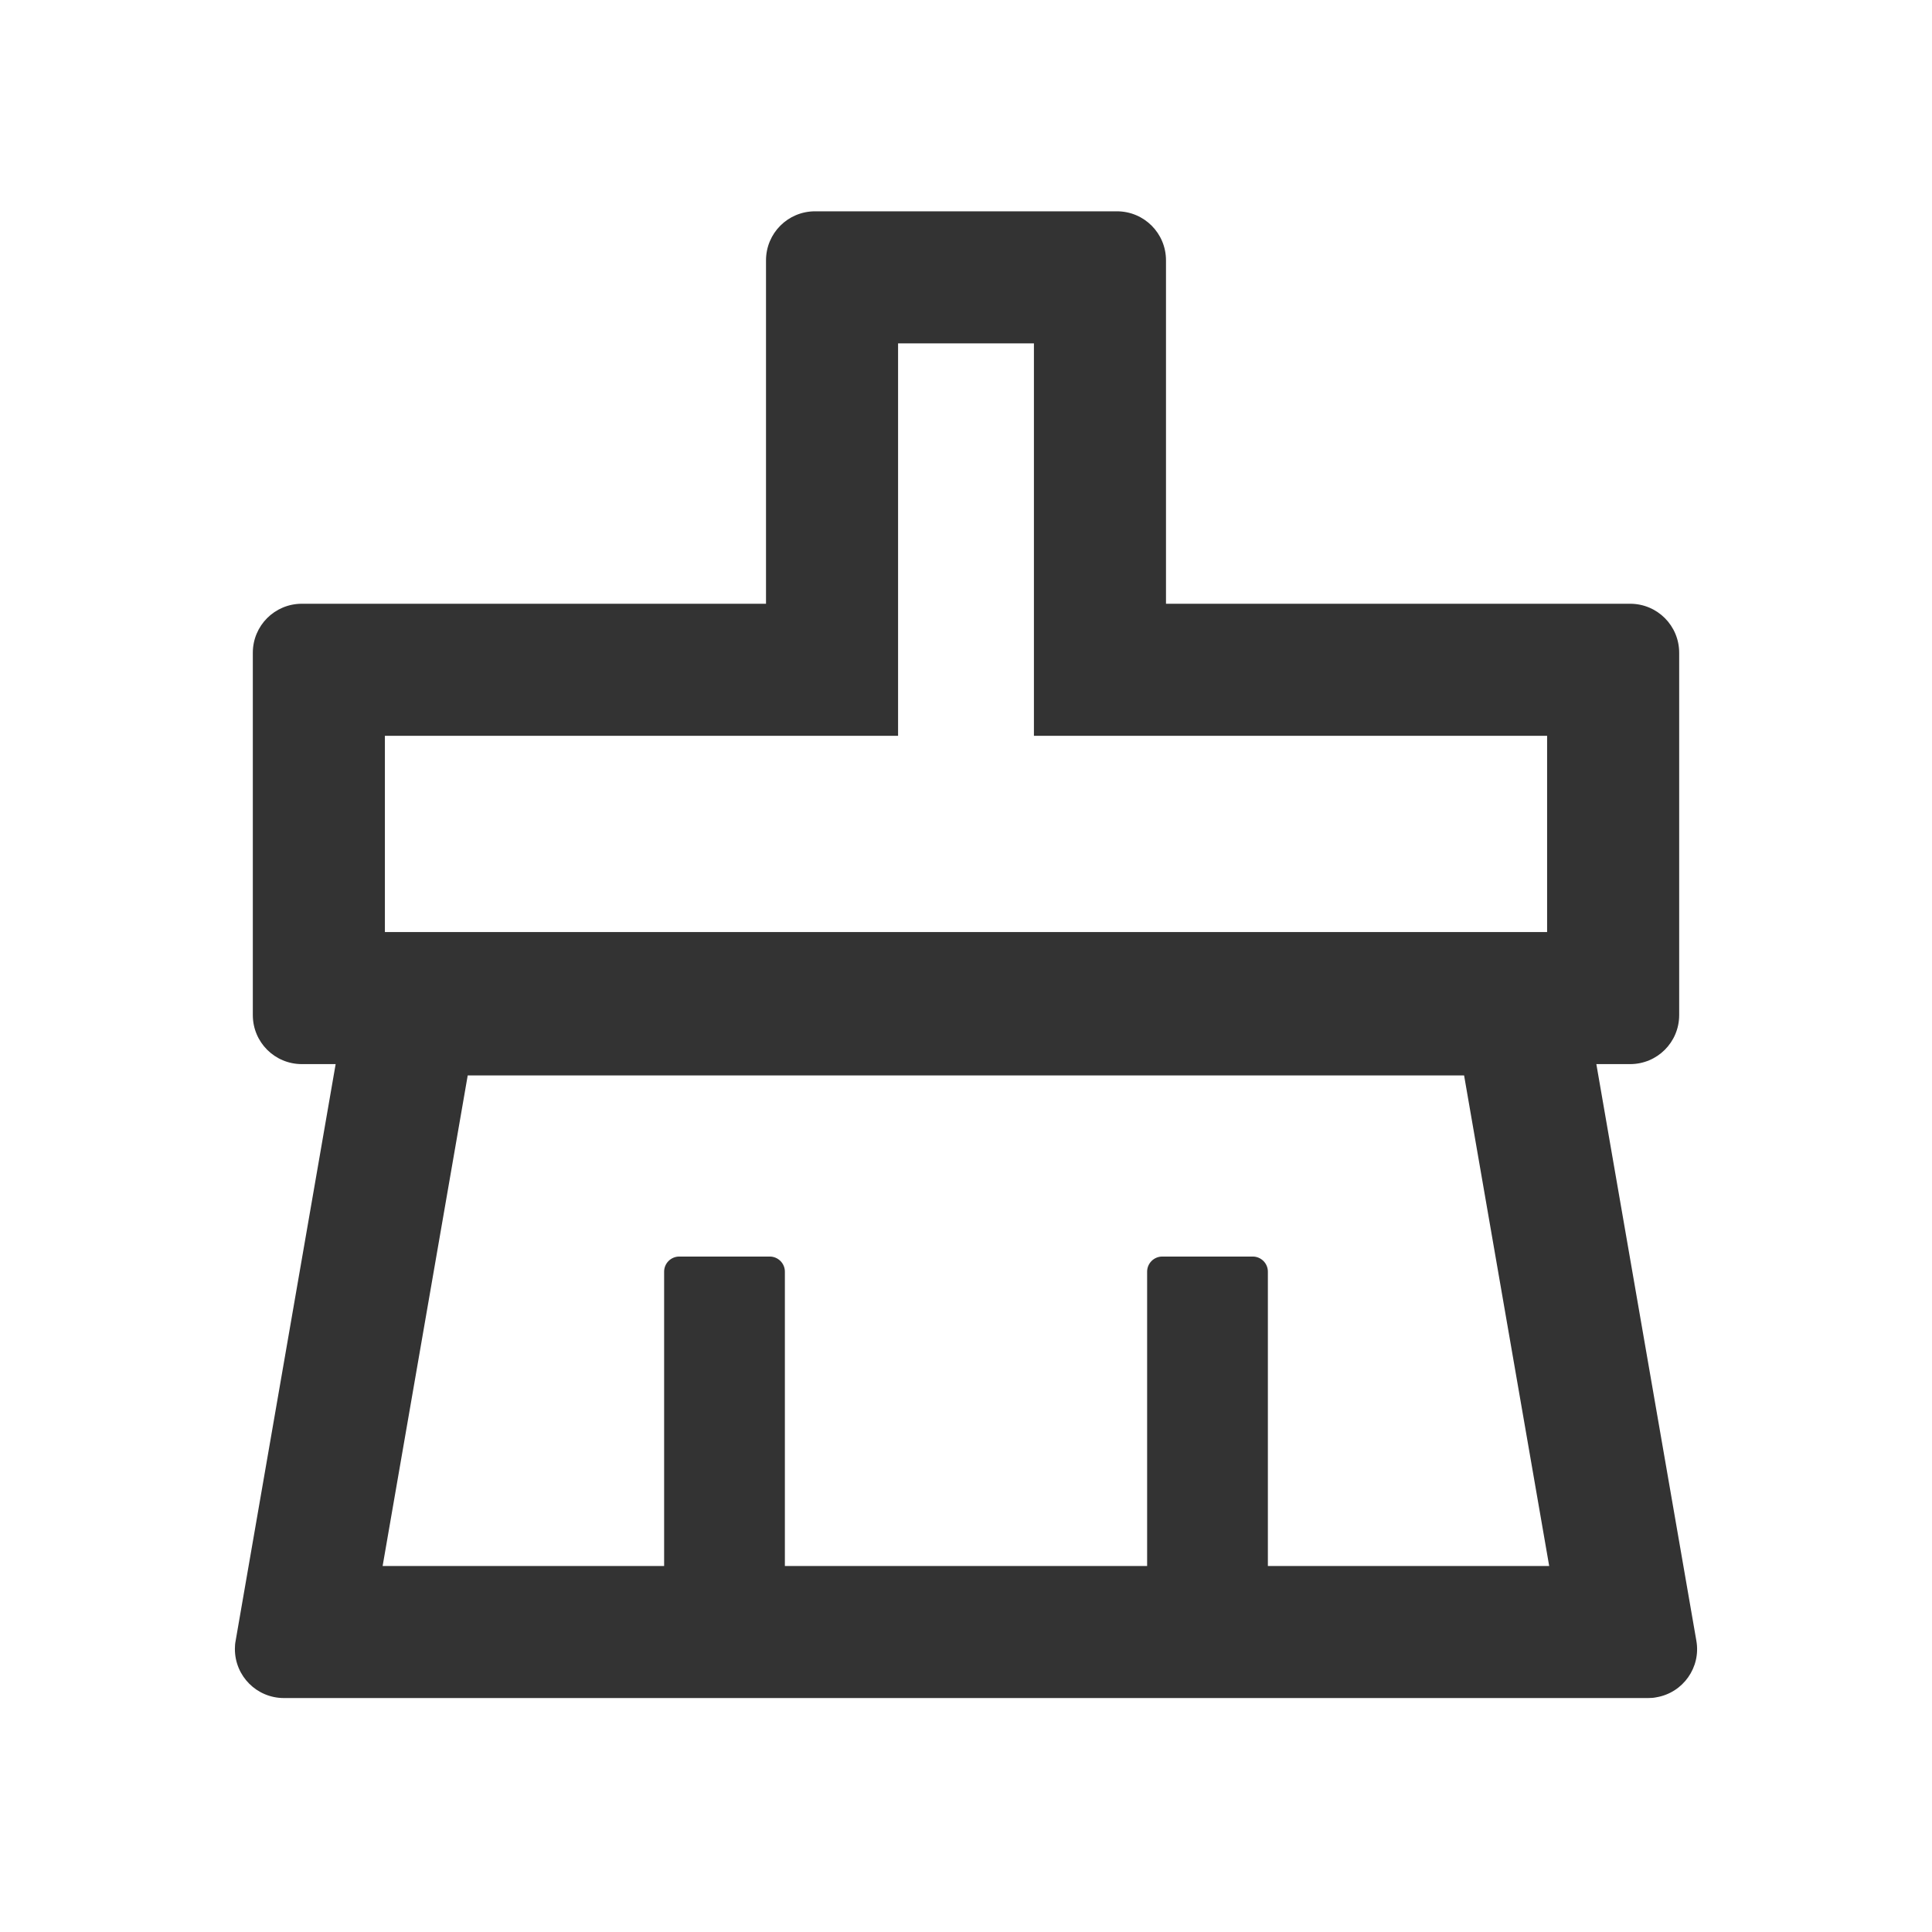
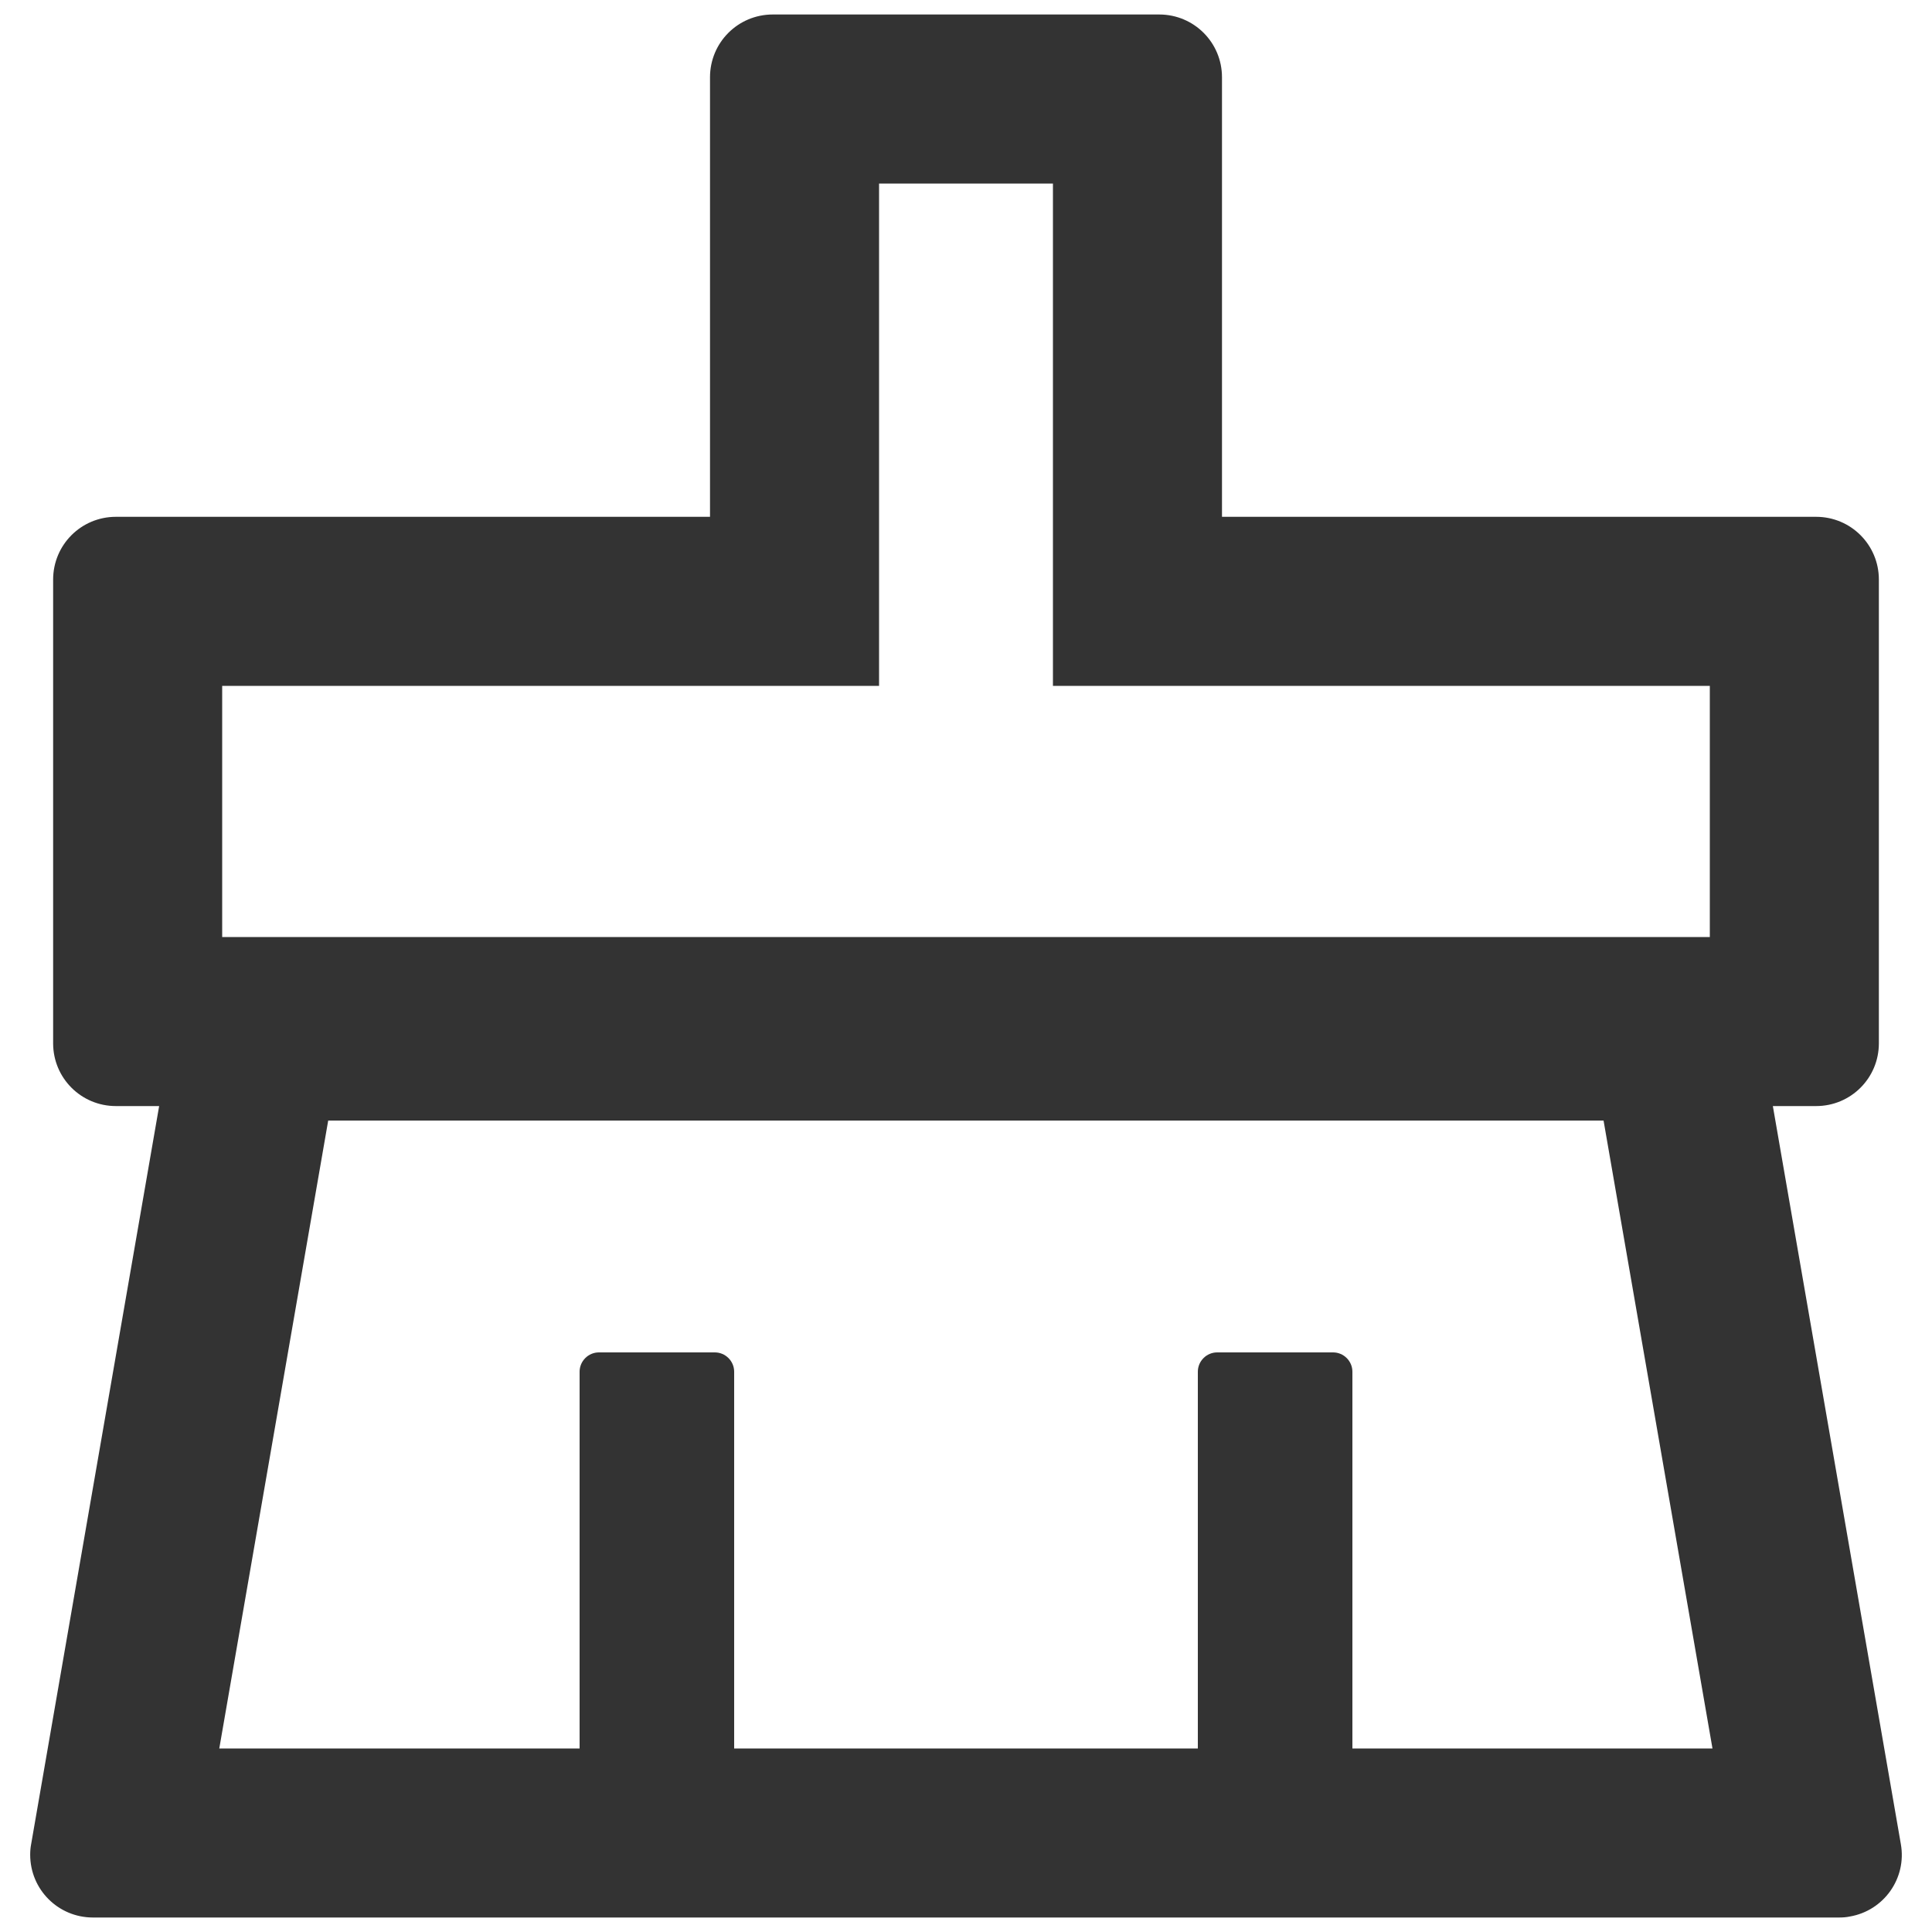
- <svg xmlns="http://www.w3.org/2000/svg" class="icon" width="200px" height="200.00px" viewBox="0 0 1024 1024" version="1.1">
-   <path fill="#333333" d="M899.1 869.6l-53-305.6H864c14.4 0 26-11.6 26-26V346c0-14.4-11.6-26-26-26H618V138c0-14.4-11.6-26-26-26H432c-14.4 0-26 11.6-26 26v182H160c-14.4 0-26 11.6-26 26v192c0 14.4 11.6 26 26 26h17.9l-53 305.6c-0.3 1.5-0.4 3-0.4 4.4 0 14.4 11.6 26 26 26h723c1.5 0 3-0.1 4.4-0.4 14.2-2.4 23.7-15.9 21.2-30zM204 390h272V182h72v208h272v104H204V390z m468 440V674c0-4.4-3.6-8-8-8h-48c-4.4 0-8 3.6-8 8v156H416V674c0-4.4-3.6-8-8-8h-48c-4.4 0-8 3.6-8 8v156H202.8l45.1-260H776l45.1 260H672z" />
+ <svg xmlns="http://www.w3.org/2000/svg" xml:space="preserve" width="1080" height="1080">
+   <path d="m899.1 869.6-53-305.6H864c14.4 0 26-11.6 26-26V346c0-14.4-11.6-26-26-26H618V138c0-14.4-11.6-26-26-26H432c-14.4 0-26 11.6-26 26v182H160c-14.4 0-26 11.6-26 26v192c0 14.4 11.6 26 26 26h17.9l-53 305.6c-.3 1.5-.4 3-.4 4.4 0 14.4 11.6 26 26 26h723c1.5 0 3-.1 4.4-.4 14.2-2.4 23.7-15.9 21.2-30zM204 390h272V182h72v208h272v104H204V390zm468 440V674c0-4.4-3.6-8-8-8h-48c-4.4 0-8 3.6-8 8v156H416V674c0-4.4-3.6-8-8-8h-48c-4.4 0-8 3.6-8 8v156H202.8l45.1-260H776l45.1 260H672z" style="stroke:none;stroke-width:1;stroke-dasharray:none;stroke-linecap:butt;stroke-dashoffset:0;stroke-linejoin:miter;stroke-miterlimit:4;fill:#333;fill-rule:nonzero;opacity:1" transform="matrix(1.35 0 0 1.35 -151.2 -143.1)" />
</svg>
